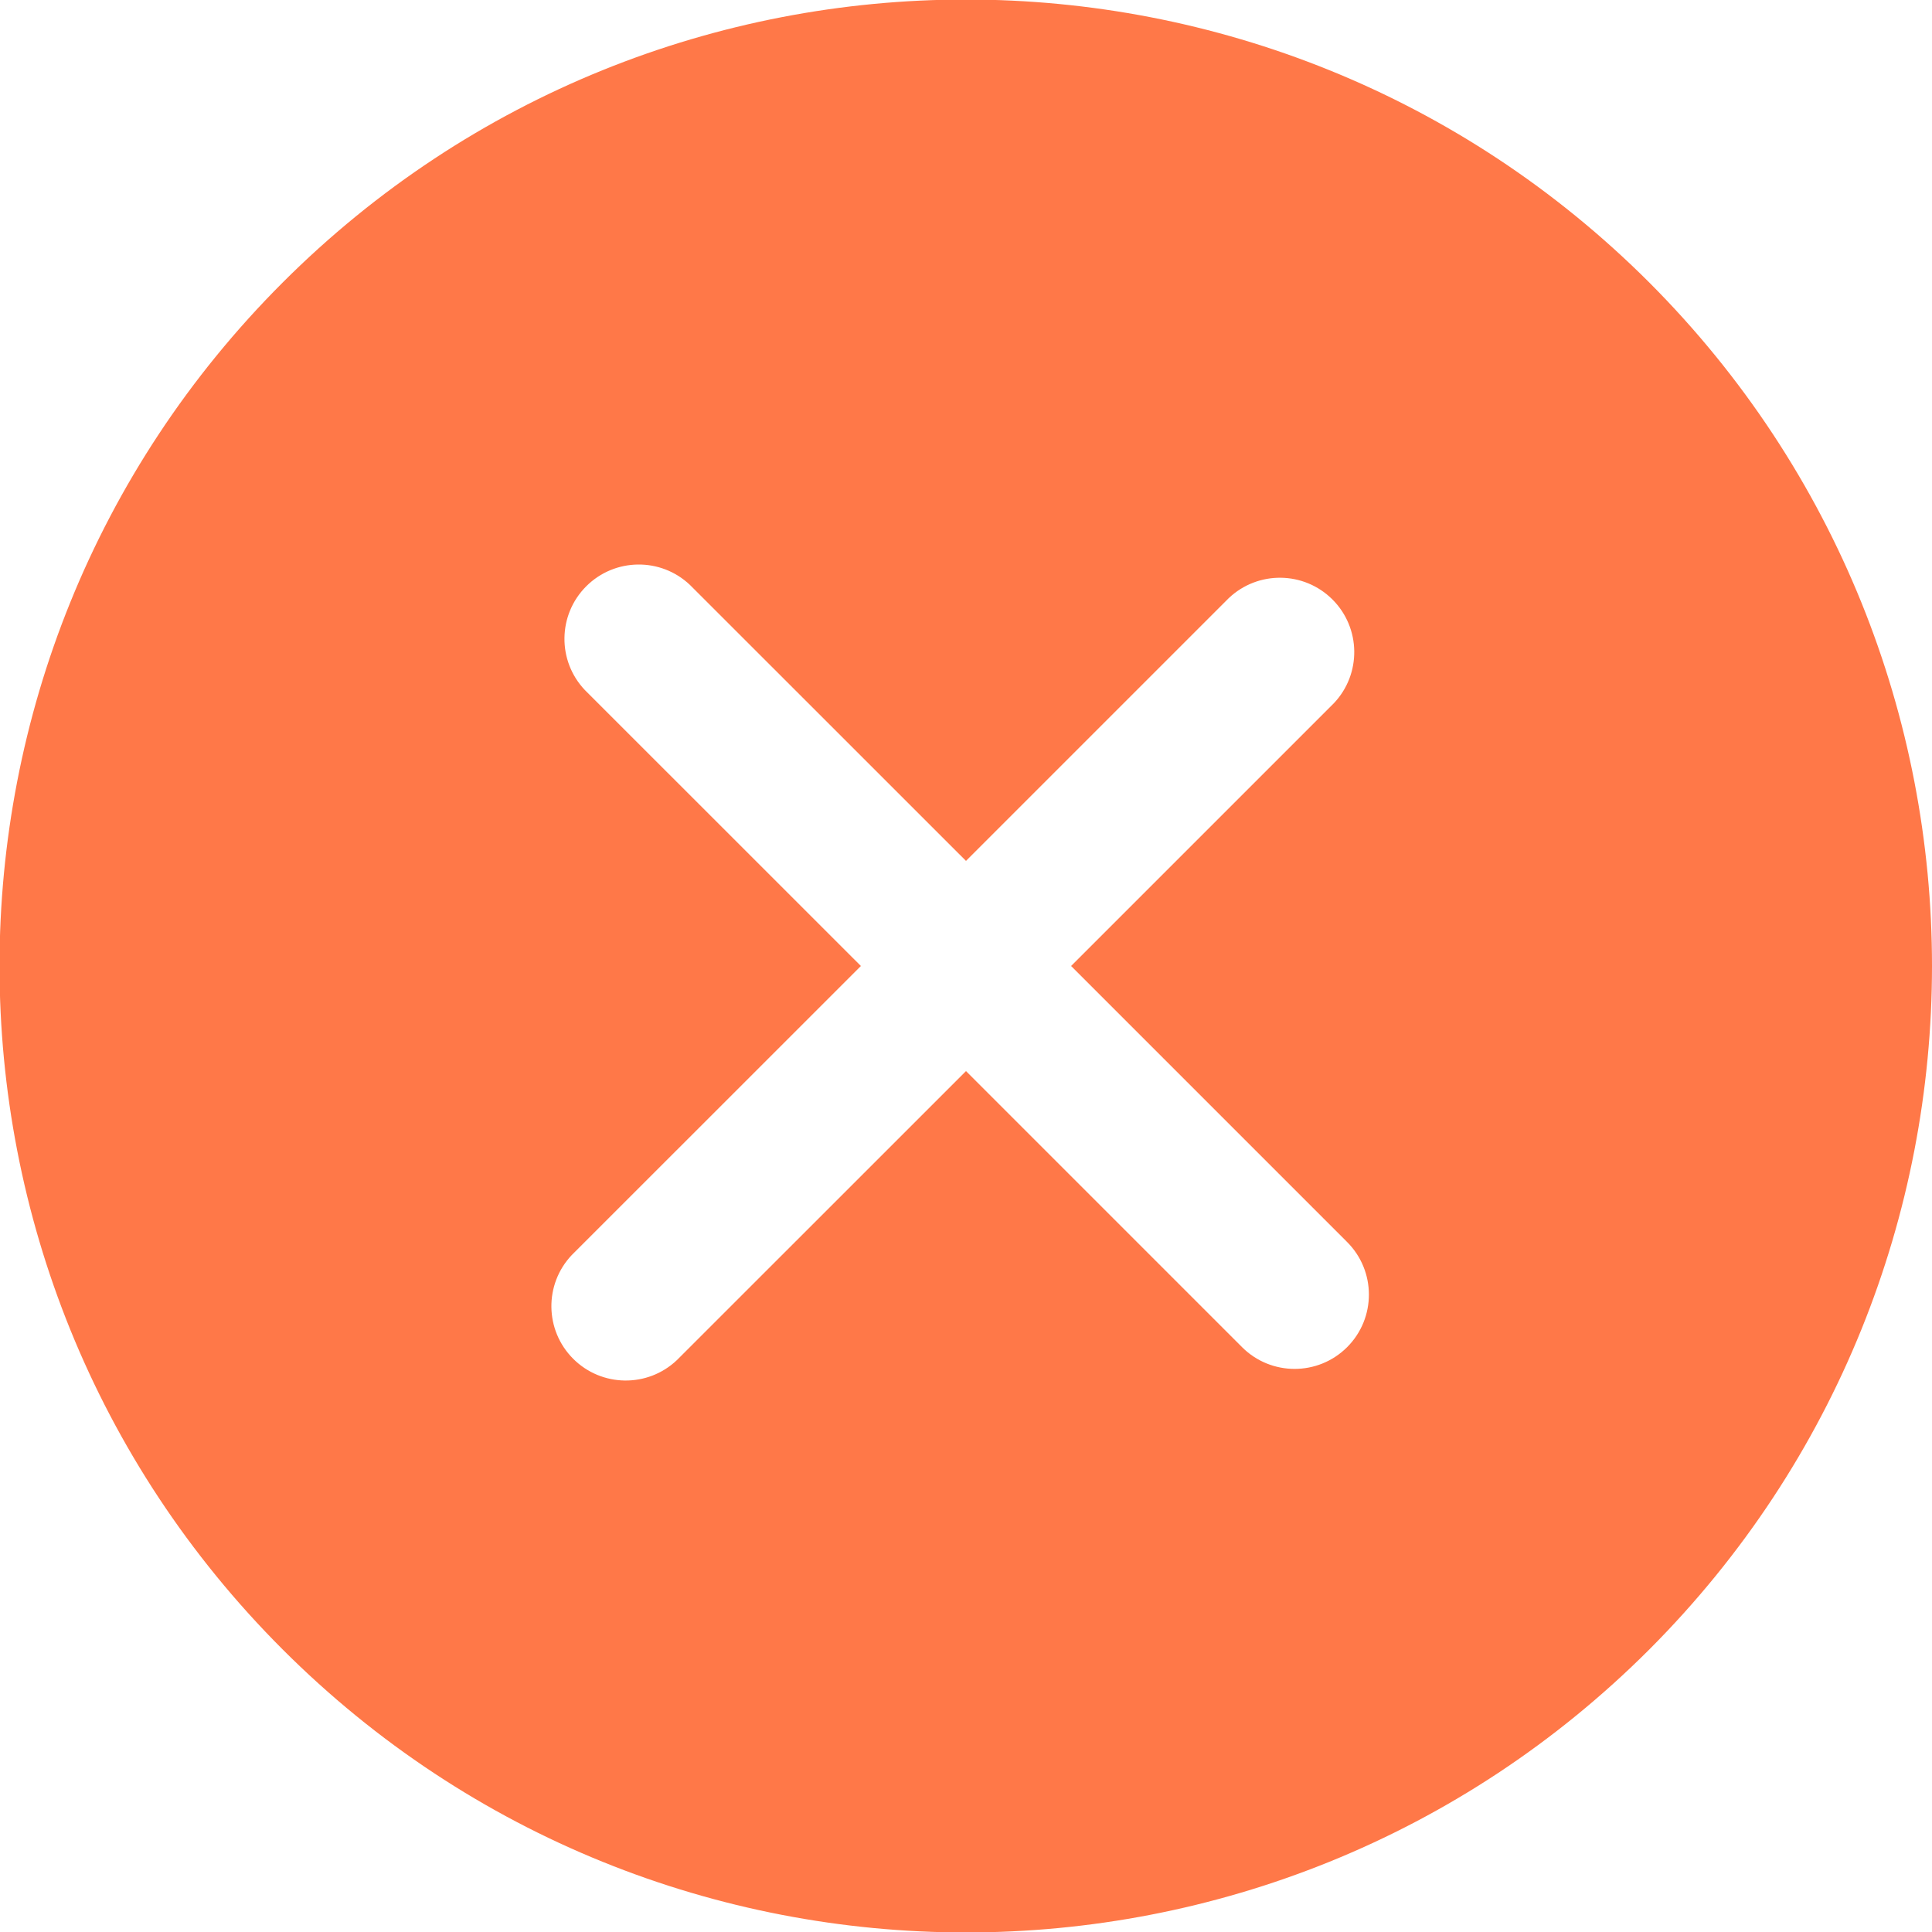
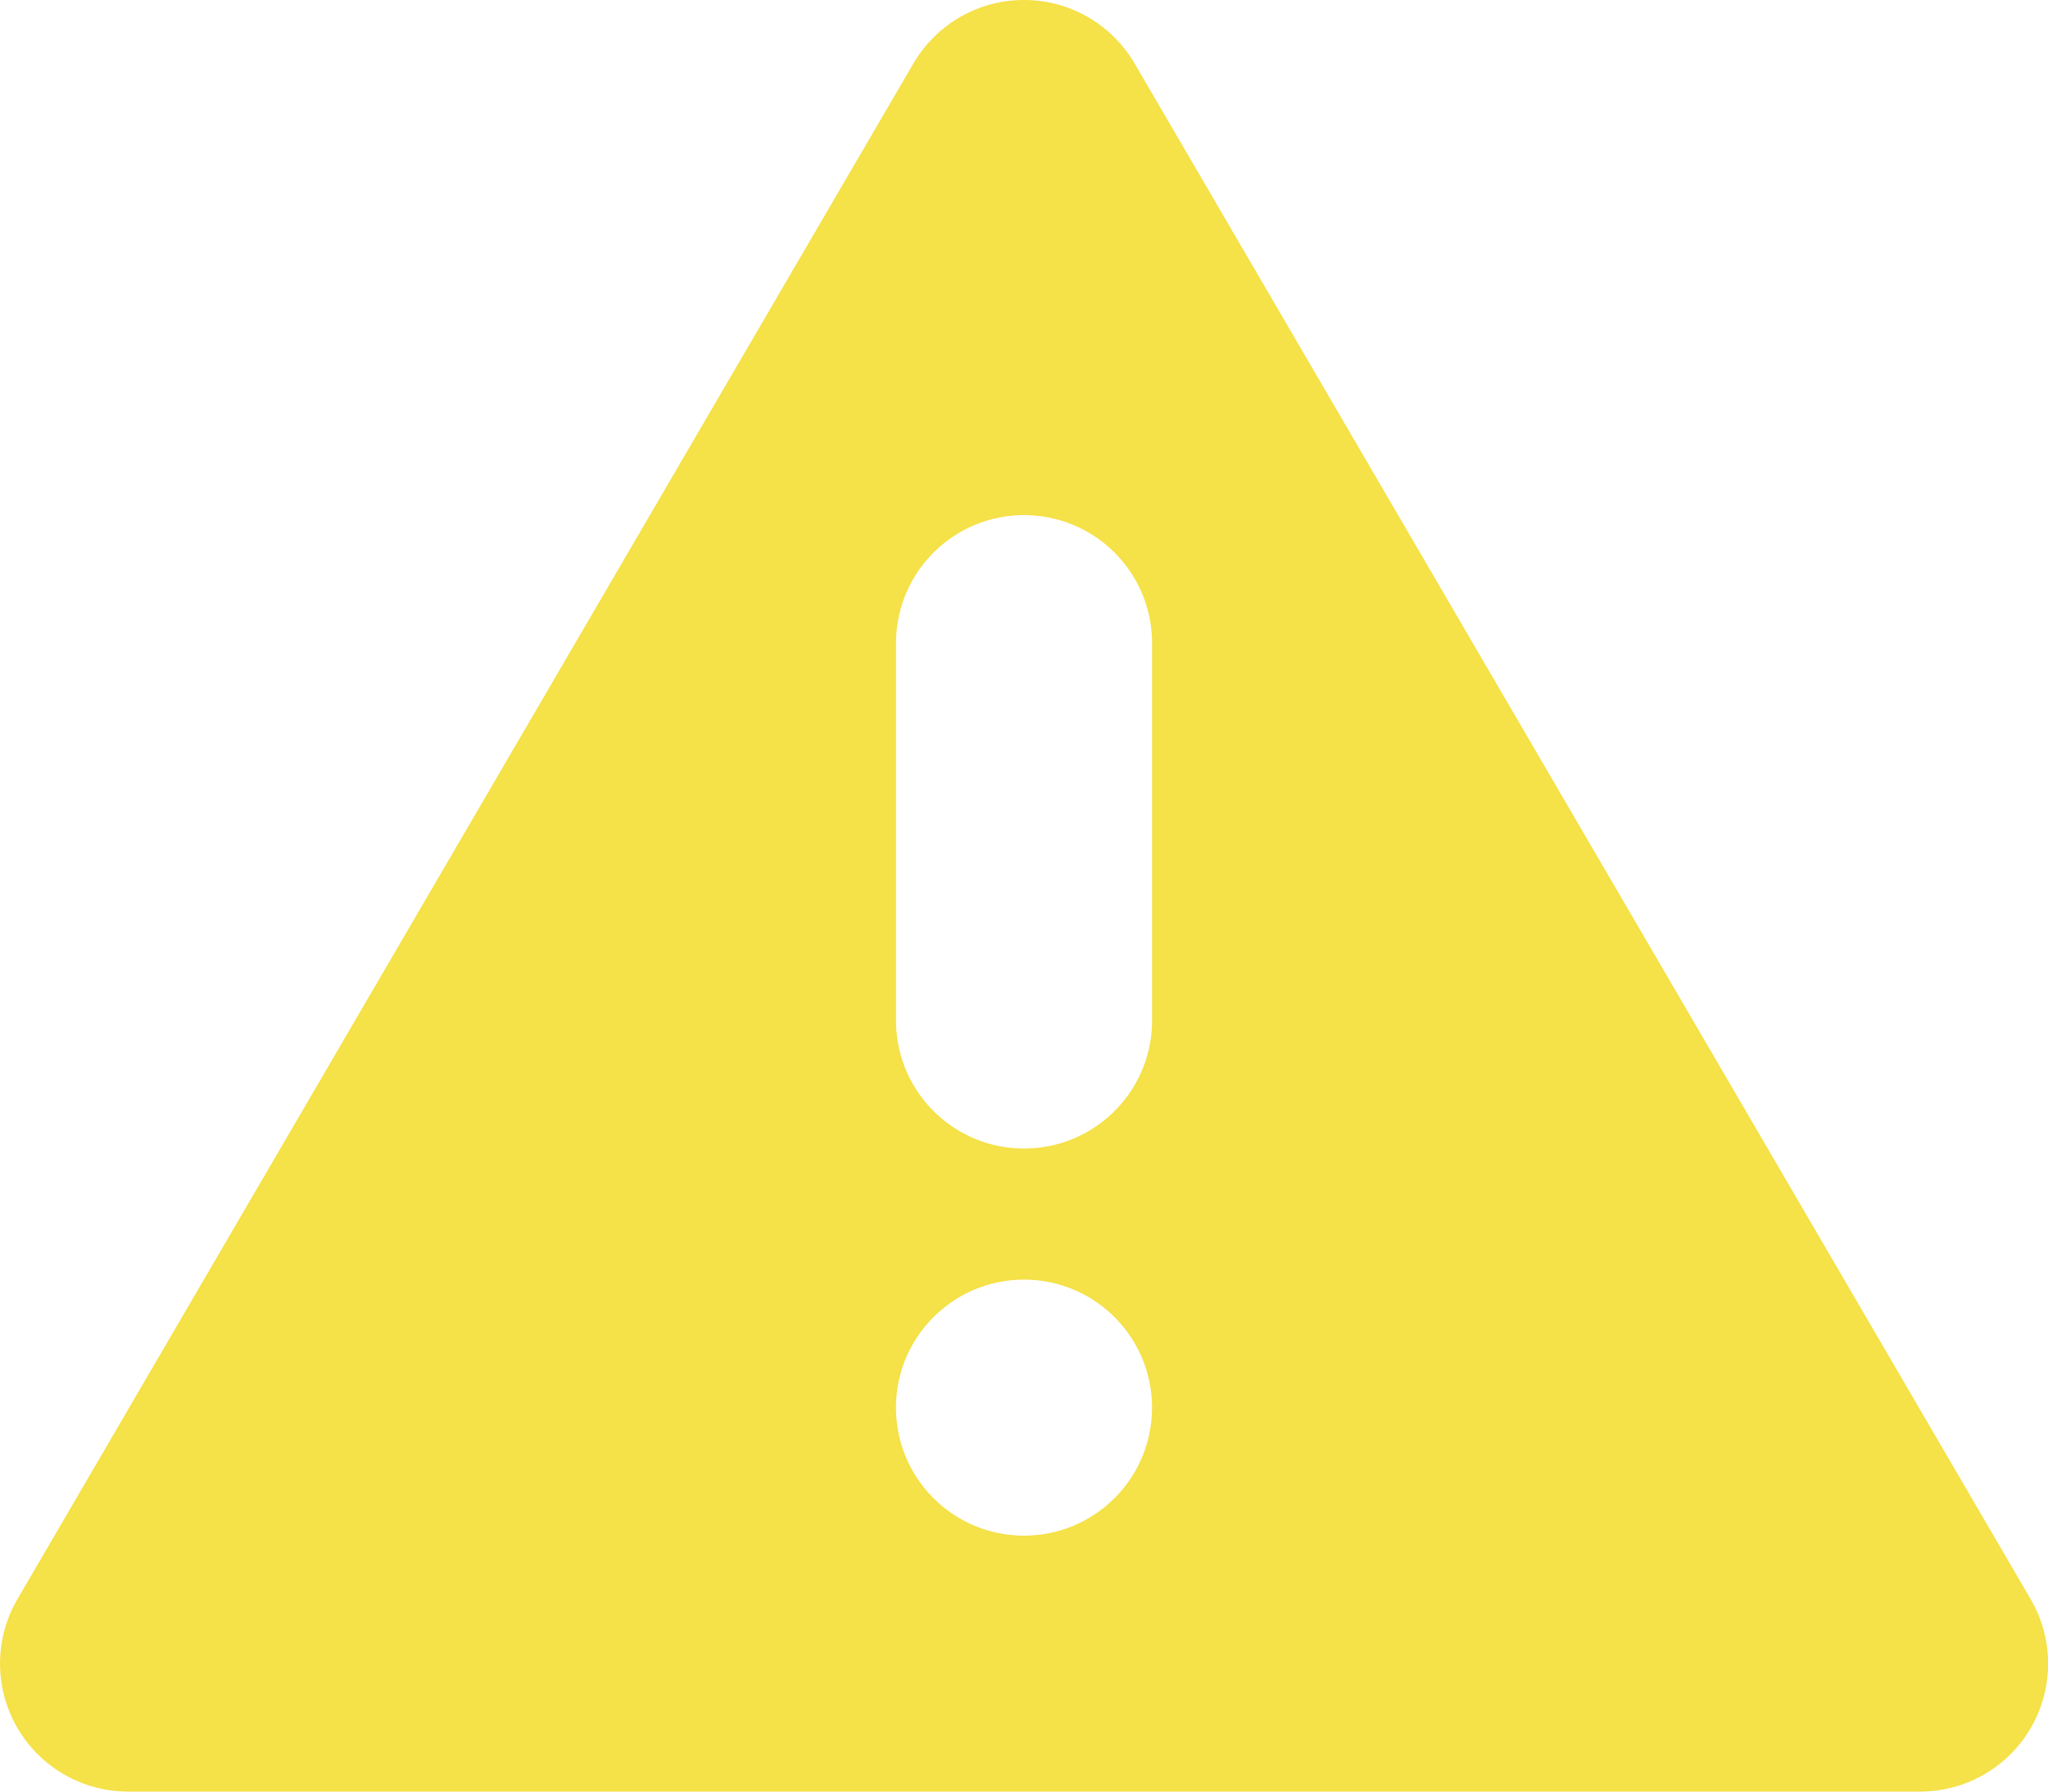
- <svg xmlns="http://www.w3.org/2000/svg" width="25" height="25" viewBox="0 0 25 25">
+ <svg xmlns="http://www.w3.org/2000/svg" width="25" height="21.875" viewBox="0 0 25 21.875">
  <defs>
    <style>
-             .cls-1{fill:#ff7848}
+             .cls-1{fill:#f5e148}
        </style>
  </defs>
-   <path id="error" d="M21.343 3.657a12.506 12.506 0 1 0 0 17.686 12.52 12.52 0 0 0 0-17.686zm-3.911 13.775a.962.962 0 0 1-1.36 0L12.5 13.86 8.759 17.6a.962.962 0 0 1-1.36-1.36l3.741-3.74-3.572-3.571a.962.962 0 0 1 1.36-1.36L12.5 11.14l3.4-3.4a.962.962 0 0 1 1.36 1.36l-3.4 3.4 3.571 3.571a.962.962 0 0 1 .001 1.361z" class="cls-1" />
+   <path id="warning" d="M24.788 51.524L13.85 32.774a1.563 1.563 0 0 0-2.7 0L.213 51.524a1.563 1.563 0 0 0 1.35 2.35h21.875a1.562 1.562 0 0 0 1.35-2.35zM12.5 50.749a1.563 1.563 0 1 1 1.563-1.563 1.563 1.563 0 0 1-1.563 1.563zm1.563-6.25a1.563 1.563 0 0 1-3.125 0v-4.687a1.563 1.563 0 0 1 3.125 0z" class="cls-1" transform="translate(0 -31.999)" />
</svg>
